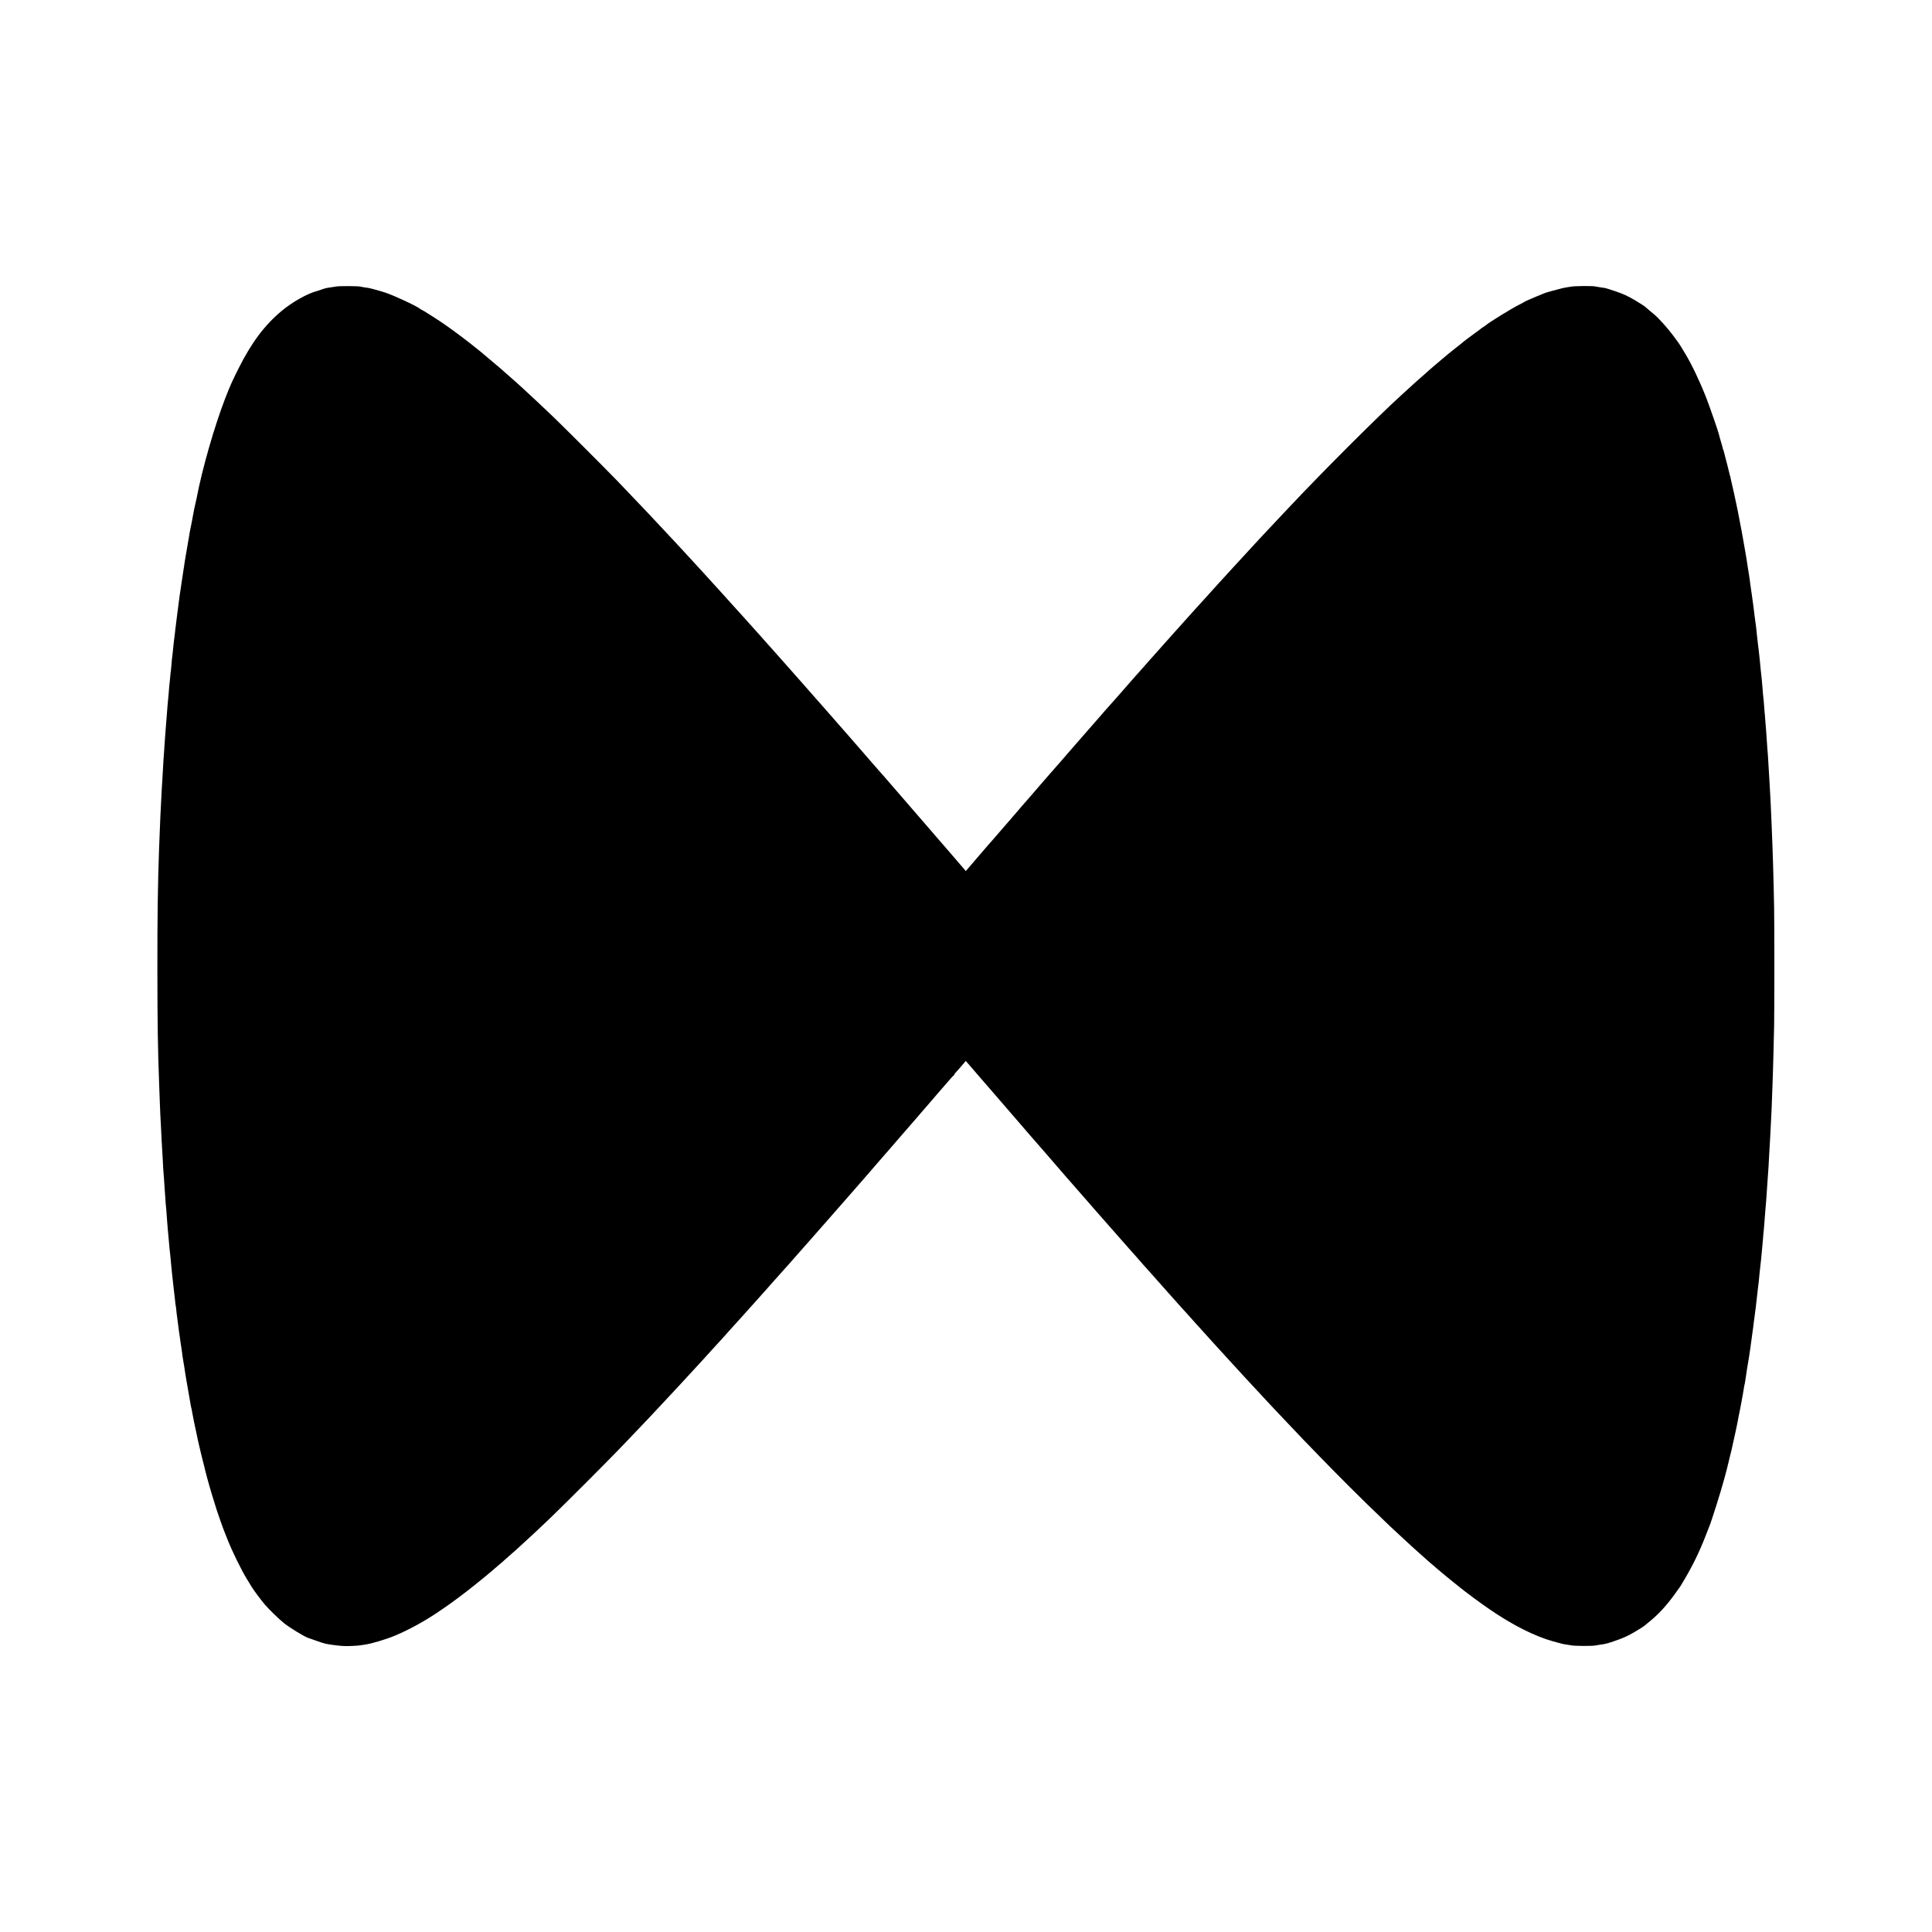
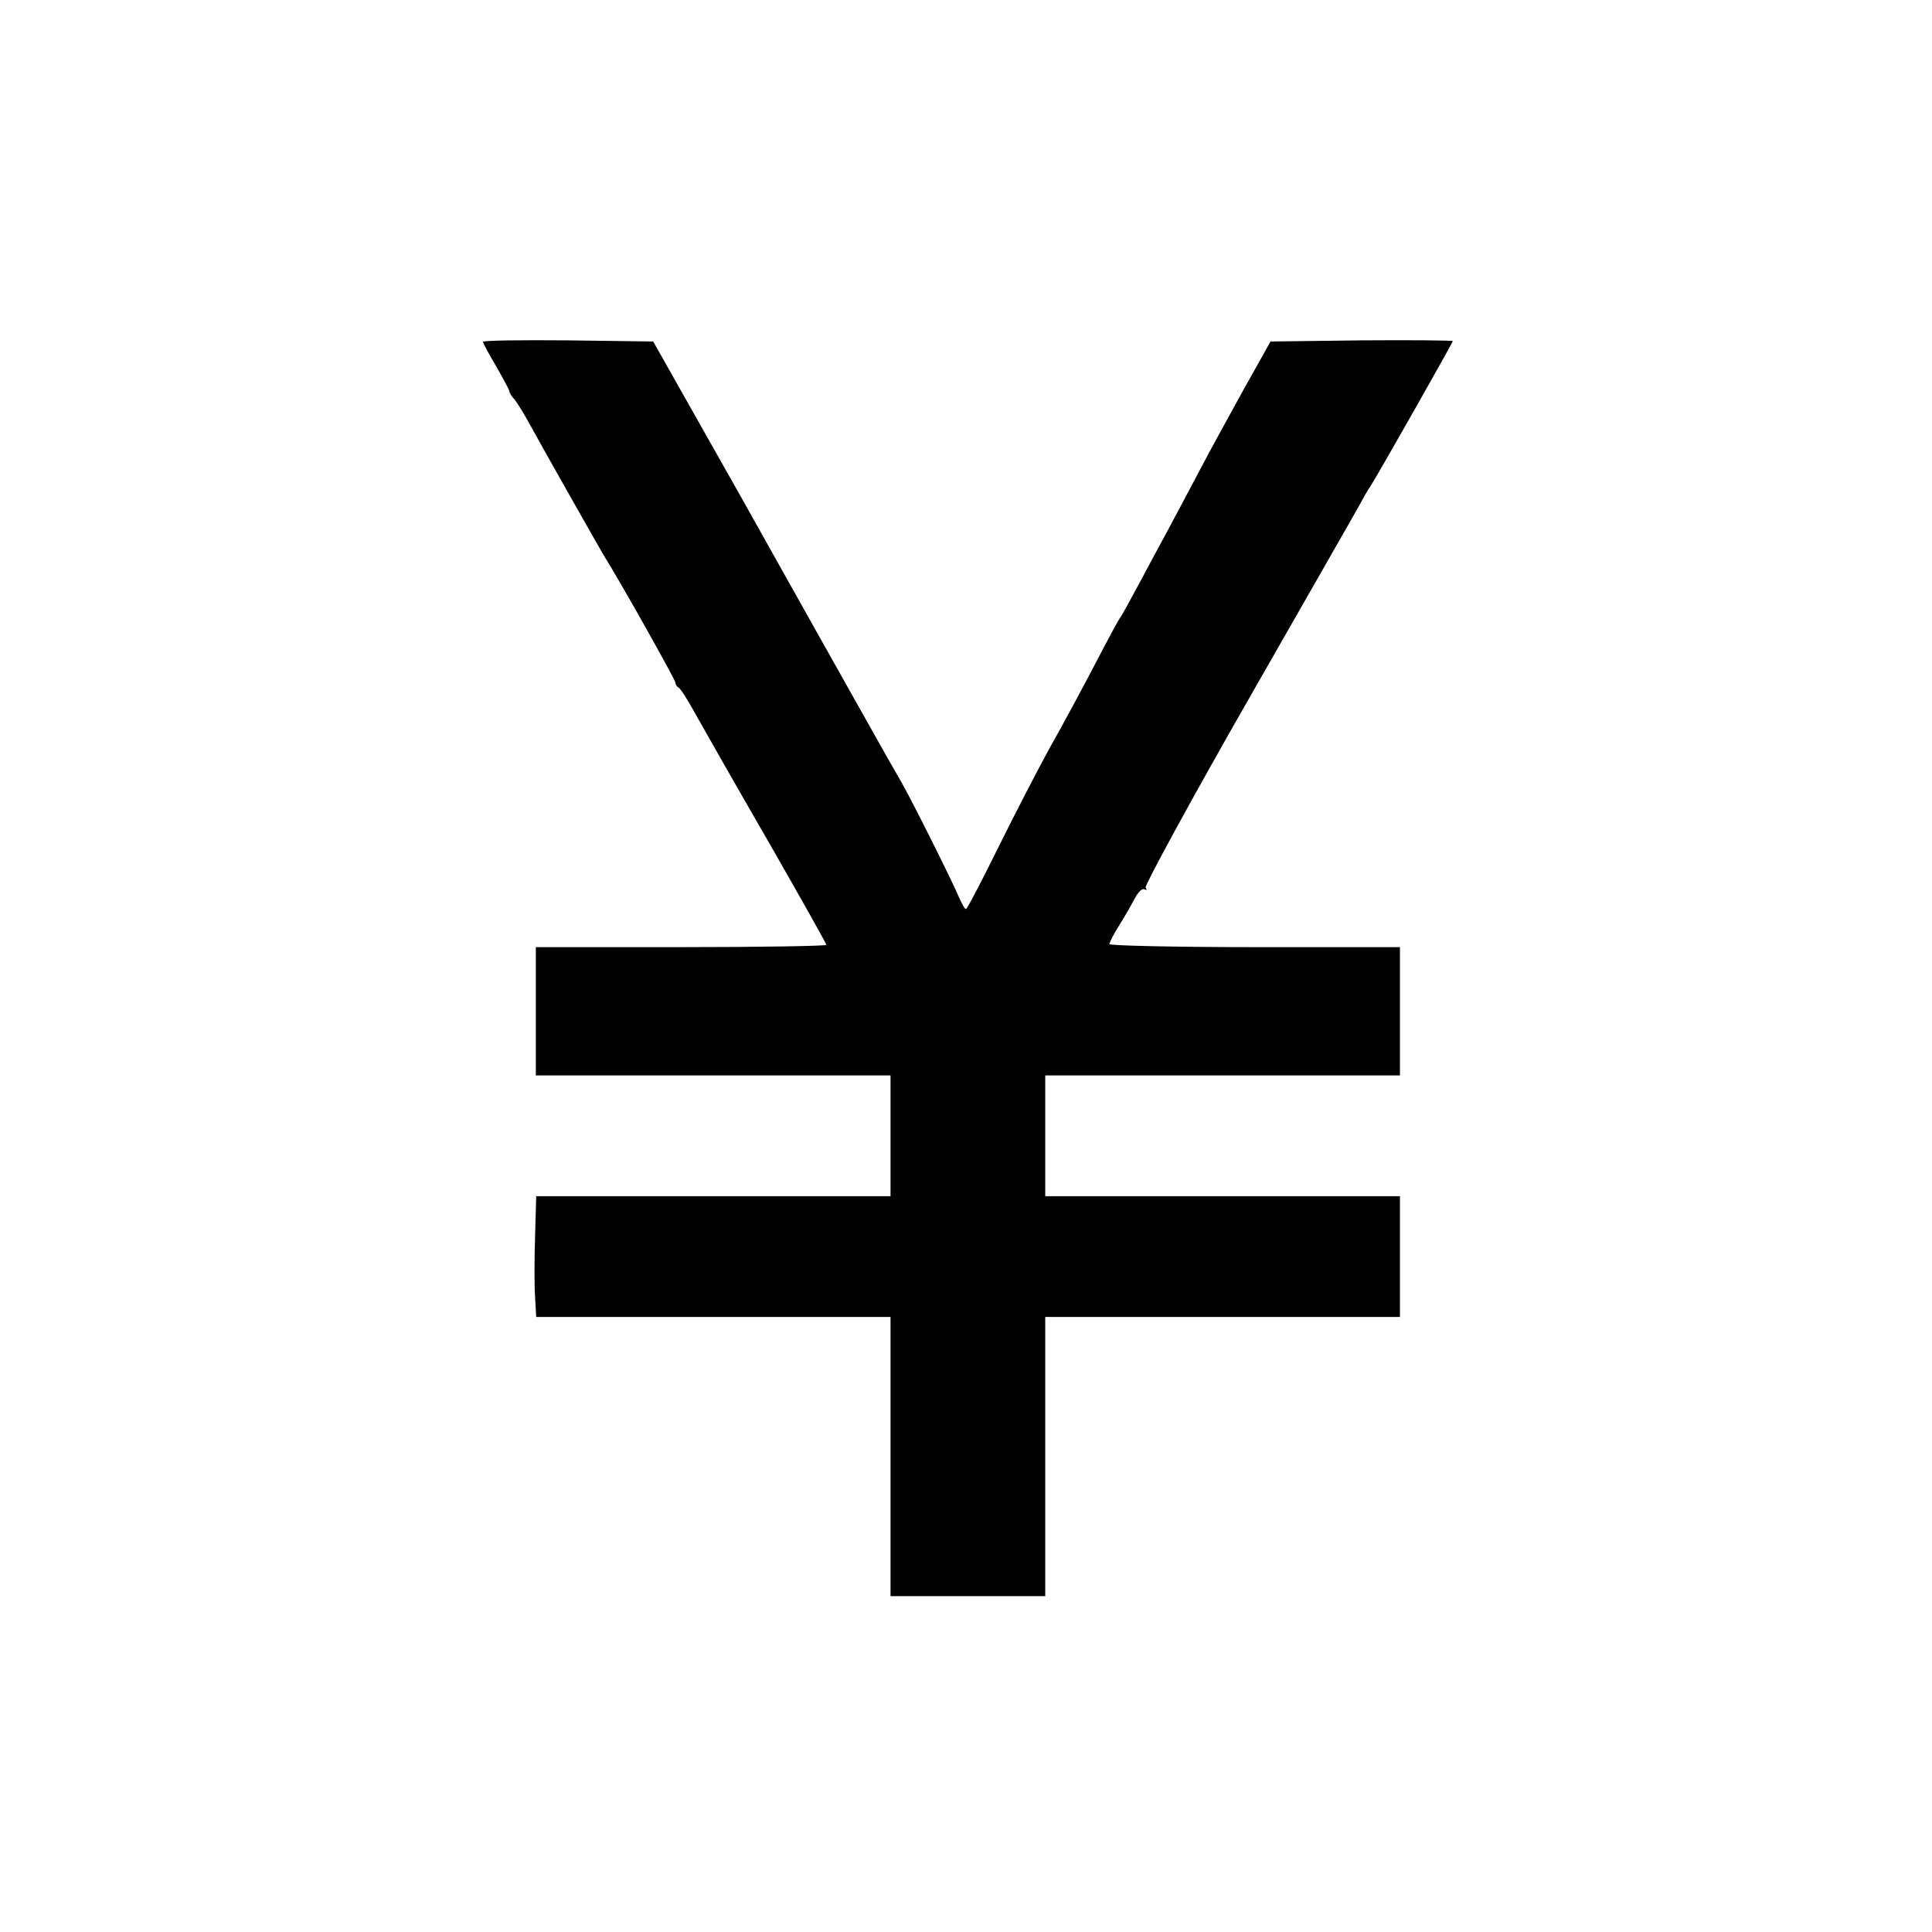
- <svg xmlns="http://www.w3.org/2000/svg" version="1.0" width="3150pt" height="3150pt" viewBox="0 0 3150 3150" preserveAspectRatio="xMidYMid meet">
-   <g transform="translate(0,3150) scale(0.1,-0.1)" fill="#000000" stroke="none">
-     <path d="M5485 26829 c-27 -5 -68 -11 -90 -14 -75 -10 -98 -16 -154 -36 -31 -11 -63 -22 -71 -24 -154 -38 -404 -179 -580 -326 -277 -232 -487 -512 -697 -929 -110 -219 -138 -282 -223 -500 -176 -457 -377 -1158 -464 -1622 -2 -13 -11 -53 -20 -89 -8 -37 -17 -78 -20 -90 -19 -103 -39 -207 -42 -224 -2 -11 -6 -31 -9 -45 -5 -27 -12 -60 -20 -100 -2 -14 -7 -41 -10 -60 -3 -19 -7 -46 -10 -60 -3 -14 -7 -38 -10 -55 -3 -16 -7 -41 -9 -55 -9 -48 -25 -145 -31 -180 -3 -19 -7 -46 -10 -60 -3 -14 -7 -43 -10 -65 -2 -22 -7 -51 -10 -65 -4 -22 -38 -246 -51 -340 -2 -19 -9 -62 -14 -95 -5 -33 -12 -87 -16 -120 -3 -33 -8 -68 -10 -79 -2 -10 -6 -44 -10 -75 -3 -31 -8 -63 -9 -71 -2 -8 -6 -44 -10 -80 -4 -36 -9 -73 -10 -82 -2 -9 -7 -48 -10 -85 -4 -37 -9 -75 -10 -83 -2 -8 -6 -44 -10 -80 -3 -36 -8 -81 -11 -100 -2 -19 -6 -60 -9 -90 -3 -30 -8 -71 -11 -90 -2 -19 -7 -66 -9 -105 -3 -38 -7 -80 -9 -92 -3 -12 -8 -57 -11 -100 -4 -43 -8 -89 -10 -103 -3 -14 -7 -61 -10 -105 -4 -44 -8 -96 -10 -115 -13 -136 -18 -191 -20 -230 -3 -41 -10 -130 -20 -250 -2 -25 -7 -83 -10 -130 -3 -47 -8 -116 -11 -155 -2 -38 -7 -99 -9 -135 -3 -36 -7 -96 -10 -135 -2 -38 -7 -119 -10 -180 -3 -60 -8 -137 -10 -170 -5 -62 -11 -182 -20 -365 -3 -58 -7 -145 -10 -195 -4 -85 -11 -248 -21 -520 -21 -571 -29 -1141 -28 -2015 1 -852 7 -1273 29 -1840 3 -80 8 -201 10 -270 4 -123 11 -283 20 -430 2 -41 7 -136 10 -210 4 -74 8 -151 10 -170 2 -19 6 -98 10 -175 3 -77 8 -153 10 -170 2 -16 7 -75 10 -130 3 -55 7 -118 9 -140 2 -22 7 -89 11 -150 3 -60 8 -121 10 -135 2 -14 7 -65 10 -115 3 -49 7 -110 10 -135 2 -25 6 -81 10 -125 3 -43 8 -93 10 -110 2 -16 7 -66 10 -110 4 -44 8 -93 10 -110 2 -16 6 -57 10 -90 11 -115 16 -170 20 -210 2 -22 7 -67 10 -100 3 -33 8 -78 11 -100 7 -56 12 -100 19 -170 4 -33 8 -71 10 -85 2 -14 6 -54 10 -90 3 -36 8 -72 10 -80 3 -8 7 -42 10 -75 3 -33 7 -71 10 -85 2 -14 7 -50 10 -80 3 -30 13 -102 21 -160 9 -57 17 -120 20 -140 3 -32 13 -94 19 -130 1 -8 6 -40 10 -70 8 -68 13 -99 25 -170 17 -99 20 -117 25 -156 3 -22 7 -50 10 -64 2 -13 7 -40 10 -60 3 -20 8 -47 10 -60 3 -14 8 -41 11 -60 3 -19 14 -84 25 -145 11 -60 22 -126 25 -145 3 -19 7 -43 10 -52 6 -19 12 -50 19 -93 5 -28 19 -99 30 -155 18 -85 25 -118 30 -140 3 -14 10 -46 15 -71 9 -49 19 -93 45 -203 9 -38 18 -77 20 -85 4 -20 84 -341 90 -361 3 -8 11 -40 19 -70 25 -96 119 -410 151 -505 32 -96 97 -280 106 -302 20 -49 28 -71 62 -158 80 -204 230 -511 325 -665 36 -58 72 -117 81 -132 30 -50 160 -223 208 -278 80 -92 224 -231 308 -300 87 -72 337 -225 400 -245 22 -7 91 -31 154 -54 101 -36 133 -44 216 -56 167 -23 213 -26 323 -22 70 3 136 7 147 10 12 3 48 8 80 12 99 12 341 83 490 145 231 96 504 246 732 403 43 30 101 69 128 88 61 41 276 202 325 241 19 16 40 32 45 36 35 26 173 137 245 197 128 106 131 109 148 125 9 8 32 28 51 43 20 16 54 45 76 65 22 21 74 67 117 104 85 73 138 121 177 158 14 14 73 68 131 120 57 52 123 113 146 135 23 22 120 114 216 205 95 90 369 361 608 601 394 395 537 542 846 868 55 57 117 123 139 146 22 23 90 95 150 160 61 64 126 134 145 155 41 43 131 139 215 231 325 352 411 445 586 639 57 63 111 121 119 130 8 9 45 50 81 91 37 41 78 86 90 100 13 14 58 63 99 109 41 46 80 88 85 94 6 6 46 51 90 101 44 49 89 99 100 111 11 11 47 52 80 90 33 38 69 78 80 89 11 12 47 52 80 91 33 38 63 71 66 74 3 3 47 52 98 110 51 58 110 123 130 145 20 23 63 72 96 109 33 38 67 76 75 85 9 9 45 50 80 91 36 41 72 82 80 90 29 32 138 156 215 245 43 50 81 92 84 95 3 3 31 34 61 70 30 36 62 72 70 80 8 8 42 46 75 85 56 65 222 255 341 390 29 33 62 71 74 85 49 58 119 139 185 214 184 210 281 323 400 461 71 83 139 161 152 175 13 14 32 36 44 50 50 60 115 135 129 150 8 8 67 76 130 150 63 74 117 137 120 140 3 3 32 36 65 75 161 187 208 240 217 243 4 2 8 8 8 13 0 5 8 17 18 27 23 24 125 141 149 171 l19 23 51 -58 c28 -33 115 -133 193 -224 177 -205 242 -280 255 -294 6 -6 50 -58 100 -116 49 -58 92 -107 95 -110 3 -3 88 -102 190 -220 101 -118 187 -217 190 -220 3 -3 34 -39 70 -80 36 -41 67 -77 70 -80 3 -3 32 -36 65 -75 74 -87 99 -115 161 -186 27 -30 70 -80 95 -110 26 -29 64 -74 85 -98 200 -229 344 -394 378 -432 23 -25 61 -70 86 -99 25 -28 54 -62 65 -74 30 -34 67 -76 225 -256 79 -91 158 -181 176 -200 17 -19 67 -75 110 -125 44 -49 86 -97 94 -105 8 -8 40 -44 70 -80 30 -35 62 -72 70 -80 8 -9 47 -52 85 -95 39 -44 77 -86 85 -95 8 -9 46 -52 85 -96 38 -43 74 -84 80 -90 5 -6 37 -42 70 -79 33 -38 71 -81 85 -95 14 -15 52 -57 85 -96 33 -38 71 -80 85 -94 14 -14 57 -61 95 -105 39 -44 77 -87 85 -95 8 -9 35 -39 60 -66 124 -138 210 -233 260 -288 69 -75 66 -72 180 -197 52 -57 100 -109 105 -115 6 -6 48 -52 95 -103 47 -51 99 -108 115 -126 17 -17 75 -80 130 -140 116 -125 124 -134 259 -279 55 -59 125 -134 155 -165 29 -31 110 -116 180 -190 218 -231 237 -250 494 -515 139 -143 361 -369 495 -502 211 -210 316 -313 656 -639 56 -53 213 -199 285 -264 14 -13 49 -44 76 -70 28 -26 84 -76 124 -111 41 -36 89 -78 105 -94 17 -15 53 -47 80 -70 28 -22 68 -57 90 -77 55 -48 223 -187 271 -224 21 -16 65 -52 97 -78 93 -77 362 -276 498 -368 375 -257 735 -438 1035 -521 162 -45 154 -43 225 -53 30 -4 64 -10 75 -12 38 -10 330 -12 376 -3 26 5 64 11 85 14 90 11 124 20 269 71 117 41 187 73 295 136 77 45 151 92 164 104 12 11 34 30 49 41 162 128 292 266 434 460 48 66 93 129 100 140 183 298 303 540 420 844 24 63 48 124 53 135 27 58 200 608 235 745 2 8 16 58 30 110 14 52 28 106 31 120 2 14 7 33 10 42 3 9 7 26 9 37 9 41 13 57 28 116 9 33 18 71 21 85 2 14 11 55 20 91 8 37 17 78 20 90 2 13 13 65 25 114 11 50 22 103 25 119 3 16 10 52 15 80 6 28 13 62 15 76 2 14 11 59 20 100 8 41 18 91 21 110 3 19 12 69 20 110 8 41 17 95 20 120 4 24 8 47 10 50 1 3 6 25 9 50 3 25 8 54 10 65 4 22 17 108 21 140 2 11 8 47 13 80 6 33 13 78 17 100 3 22 7 51 10 65 2 14 6 41 9 60 30 223 38 279 41 300 7 42 14 102 20 155 3 28 8 61 10 75 2 14 7 48 10 76 3 28 7 60 10 71 2 12 6 50 9 85 3 34 8 72 10 83 2 11 7 52 10 90 4 39 9 81 11 95 6 39 15 119 20 185 3 33 7 76 10 95 13 109 25 228 31 300 2 30 6 73 9 95 3 22 7 74 10 115 3 41 7 91 10 110 2 19 7 71 10 115 4 44 8 103 10 130 3 28 7 84 10 125 3 41 8 93 10 116 2 22 7 85 10 140 3 54 7 122 10 149 6 69 15 207 20 285 2 36 6 112 9 170 4 58 9 143 11 190 3 47 7 128 10 180 3 52 8 142 10 200 3 58 7 148 10 200 2 52 7 174 10 270 3 96 8 222 10 280 4 106 14 483 21 815 5 255 5 1623 0 1910 -10 512 -20 866 -41 1360 -3 72 -8 175 -10 230 -2 55 -6 141 -9 190 -3 50 -8 140 -11 200 -3 61 -8 137 -10 170 -2 33 -6 107 -10 165 -7 133 -14 231 -20 295 -3 28 -7 93 -10 145 -3 52 -7 111 -9 130 -2 19 -7 80 -11 135 -3 55 -8 114 -10 130 -3 17 -7 70 -10 119 -3 49 -8 103 -10 120 -5 39 -13 120 -20 216 -9 111 -13 150 -19 200 -4 25 -8 70 -11 100 -2 30 -6 75 -9 100 -3 25 -8 72 -11 105 -3 33 -8 74 -10 90 -3 17 -7 53 -10 80 -10 97 -17 160 -21 185 -2 14 -6 54 -9 90 -4 36 -8 72 -10 80 -2 8 -7 41 -10 73 -4 32 -8 66 -10 75 -1 9 -6 46 -10 82 -4 36 -9 72 -10 80 -1 8 -6 40 -10 70 -7 59 -9 69 -24 170 -6 36 -13 88 -16 116 -3 28 -8 61 -10 74 -3 13 -7 42 -10 65 -4 22 -8 54 -11 70 -3 17 -7 41 -9 55 -2 14 -6 41 -9 60 -4 19 -8 49 -10 65 -2 17 -12 73 -21 125 -9 52 -19 109 -22 125 -10 63 -54 304 -73 395 -10 52 -21 109 -24 125 -3 17 -8 41 -11 55 -3 14 -10 45 -15 70 -14 70 -59 278 -77 350 -8 36 -17 76 -20 89 -2 14 -6 28 -8 31 -2 4 -7 20 -9 36 -5 23 -51 205 -81 317 -3 9 -7 26 -9 37 -3 11 -7 24 -10 28 -3 5 -7 19 -10 33 -3 13 -14 56 -26 94 -23 77 -28 97 -34 123 -13 55 -154 462 -209 602 -106 269 -234 537 -337 708 -25 40 -56 92 -70 116 -14 23 -33 53 -43 67 -10 13 -50 67 -88 119 -92 123 -235 283 -310 345 -13 11 -48 40 -78 65 -30 25 -63 53 -72 62 -10 9 -83 55 -162 103 -118 69 -175 96 -304 141 -87 30 -169 56 -183 58 -14 2 -47 7 -75 11 -27 4 -70 11 -95 16 -47 9 -337 6 -380 -4 -14 -3 -45 -8 -70 -11 -39 -5 -120 -24 -237 -57 -18 -5 -48 -13 -65 -18 -40 -11 -63 -19 -103 -36 -16 -8 -55 -23 -85 -35 -88 -35 -210 -90 -220 -100 -3 -3 -36 -21 -75 -40 -119 -59 -507 -299 -535 -330 -3 -4 -21 -16 -40 -28 -20 -11 -47 -31 -60 -43 -14 -11 -45 -35 -70 -52 -54 -37 -213 -157 -220 -166 -3 -4 -44 -37 -93 -74 -48 -38 -107 -85 -131 -105 -24 -20 -61 -51 -82 -69 -22 -17 -48 -40 -59 -50 -11 -10 -45 -38 -75 -63 -30 -25 -75 -63 -100 -86 -60 -55 -89 -81 -151 -134 -29 -25 -64 -56 -79 -70 -37 -34 -196 -179 -229 -209 -378 -343 -1283 -1247 -1832 -1832 -24 -26 -99 -105 -165 -175 -67 -71 -136 -145 -154 -164 -18 -19 -83 -89 -145 -155 -61 -66 -134 -144 -161 -174 -27 -29 -60 -66 -74 -81 -40 -43 -196 -213 -222 -241 -12 -14 -63 -70 -113 -124 -49 -54 -101 -110 -115 -125 -43 -46 -174 -192 -190 -211 -15 -16 -131 -144 -182 -200 -12 -14 -57 -63 -98 -109 -41 -46 -84 -94 -95 -106 -11 -12 -49 -55 -85 -95 -36 -40 -69 -77 -75 -83 -5 -6 -44 -49 -85 -96 -41 -47 -78 -87 -81 -90 -3 -3 -40 -45 -84 -95 -43 -49 -83 -94 -89 -100 -6 -5 -26 -28 -45 -50 -19 -22 -64 -74 -101 -115 -104 -115 -239 -269 -300 -339 -30 -35 -60 -69 -65 -75 -6 -6 -46 -51 -89 -101 -44 -49 -92 -103 -107 -120 -15 -16 -47 -53 -71 -80 -42 -50 -153 -177 -173 -199 -5 -6 -41 -47 -80 -91 -38 -44 -82 -93 -96 -110 -24 -26 -217 -247 -274 -314 -11 -13 -24 -29 -30 -35 -5 -6 -39 -45 -74 -86 -36 -41 -70 -79 -75 -85 -6 -5 -67 -75 -136 -155 -68 -80 -127 -147 -130 -150 -5 -5 -96 -110 -150 -174 -14 -16 -41 -48 -61 -70 -32 -35 -102 -117 -190 -220 -13 -15 -33 -38 -44 -50 -11 -12 -40 -46 -65 -76 -25 -29 -52 -61 -60 -69 -9 -9 -40 -45 -70 -81 -69 -81 -98 -115 -130 -150 -32 -35 -42 -47 -254 -293 l-179 -209 -24 29 c-14 15 -44 50 -67 77 -66 77 -68 80 -126 147 -207 239 -249 287 -271 313 -13 16 -29 34 -34 40 -6 6 -82 94 -170 196 -88 102 -171 199 -186 215 -54 62 -186 214 -229 265 -54 63 -59 69 -130 150 -30 35 -71 81 -90 104 -19 22 -42 47 -50 56 -8 9 -71 81 -140 160 -68 80 -127 147 -130 150 -3 3 -48 55 -100 115 -107 124 -148 171 -170 195 -14 15 -111 125 -171 195 -14 16 -48 55 -75 86 -27 30 -76 86 -109 124 -78 90 -366 417 -419 476 -23 25 -64 72 -93 105 -28 32 -62 71 -75 85 -12 14 -36 41 -53 60 -57 65 -180 204 -200 225 -11 12 -47 52 -80 90 -33 37 -70 78 -82 92 -12 13 -44 48 -70 79 -26 30 -61 69 -78 87 -16 18 -64 70 -105 117 -41 46 -79 89 -85 95 -26 28 -161 178 -175 193 -19 22 -169 189 -190 211 -8 9 -53 58 -100 110 -47 52 -92 101 -100 110 -8 9 -53 58 -100 110 -47 51 -96 105 -110 120 -14 15 -49 54 -79 86 -85 92 -243 264 -276 299 -16 17 -57 61 -90 96 -238 255 -315 337 -350 374 -115 121 -367 386 -490 514 -186 194 -910 917 -1056 1056 -237 225 -287 272 -388 365 -57 52 -117 109 -135 125 -33 31 -149 134 -271 240 -38 33 -76 67 -85 75 -16 15 -247 209 -310 261 -205 167 -418 327 -600 453 -120 82 -347 226 -357 226 -4 0 -14 6 -22 14 -51 43 -422 217 -571 266 -75 25 -250 73 -277 76 -32 3 -104 15 -128 21 -38 10 -340 11 -390 2z" />
+ <svg xmlns="http://www.w3.org/2000/svg" version="1.0" width="512pt" height="512pt" viewBox="0 0 512 512" preserveAspectRatio="xMidYMid meet">
+   <g transform="translate(0,512) scale(0.1,-0.1)" fill="#000000" stroke="none">
+     <path d="M1280 4214 c0 -3 16 -33 35 -65 19 -33 35 -63 35 -66 0 -4 6 -14 14 -22 7 -9 27 -41 43 -71 35 -64 179 -318 192 -340 43 -68 191 -332 191 -339 0 -5 4 -11 8 -13 4 -1 23 -30 41 -63 63 -111 72 -128 212 -371 76 -133 139 -245 139 -248 0 -3 -173 -6 -385 -6 l-385 0 0 -170 0 -170 470 0 470 0 0 -160 0 -160 -469 0 -470 0 -3 -107 c-2 -60 -2 -132 0 -160 l3 -53 470 0 469 0 0 -370 0 -370 205 0 205 0 0 370 0 370 470 0 470 0 0 160 0 160 -470 0 -470 0 0 160 0 160 470 0 470 0 0 170 0 170 -385 0 c-212 0 -385 4 -385 8 0 4 12 28 28 53 15 24 33 56 41 71 8 15 19 25 24 21 6 -3 7 -1 3 5 -3 5 118 228 270 494 152 265 285 499 296 518 10 19 23 42 29 50 23 36 219 382 219 386 0 2 -109 3 -242 2 l-241 -3 -70 -125 c-38 -69 -91 -165 -117 -215 -26 -49 -64 -121 -85 -160 -21 -38 -56 -104 -78 -145 -22 -41 -43 -79 -47 -85 -5 -5 -35 -62 -68 -125 -33 -63 -86 -162 -119 -220 -32 -58 -94 -178 -138 -267 -44 -89 -82 -162 -85 -162 -3 -1 -11 14 -19 32 -18 43 -122 251 -151 302 -13 22 -65 114 -116 205 -51 91 -194 345 -317 565 l-226 400 -225 3 c-124 1 -226 0 -226 -4z" />
  </g>
</svg>
